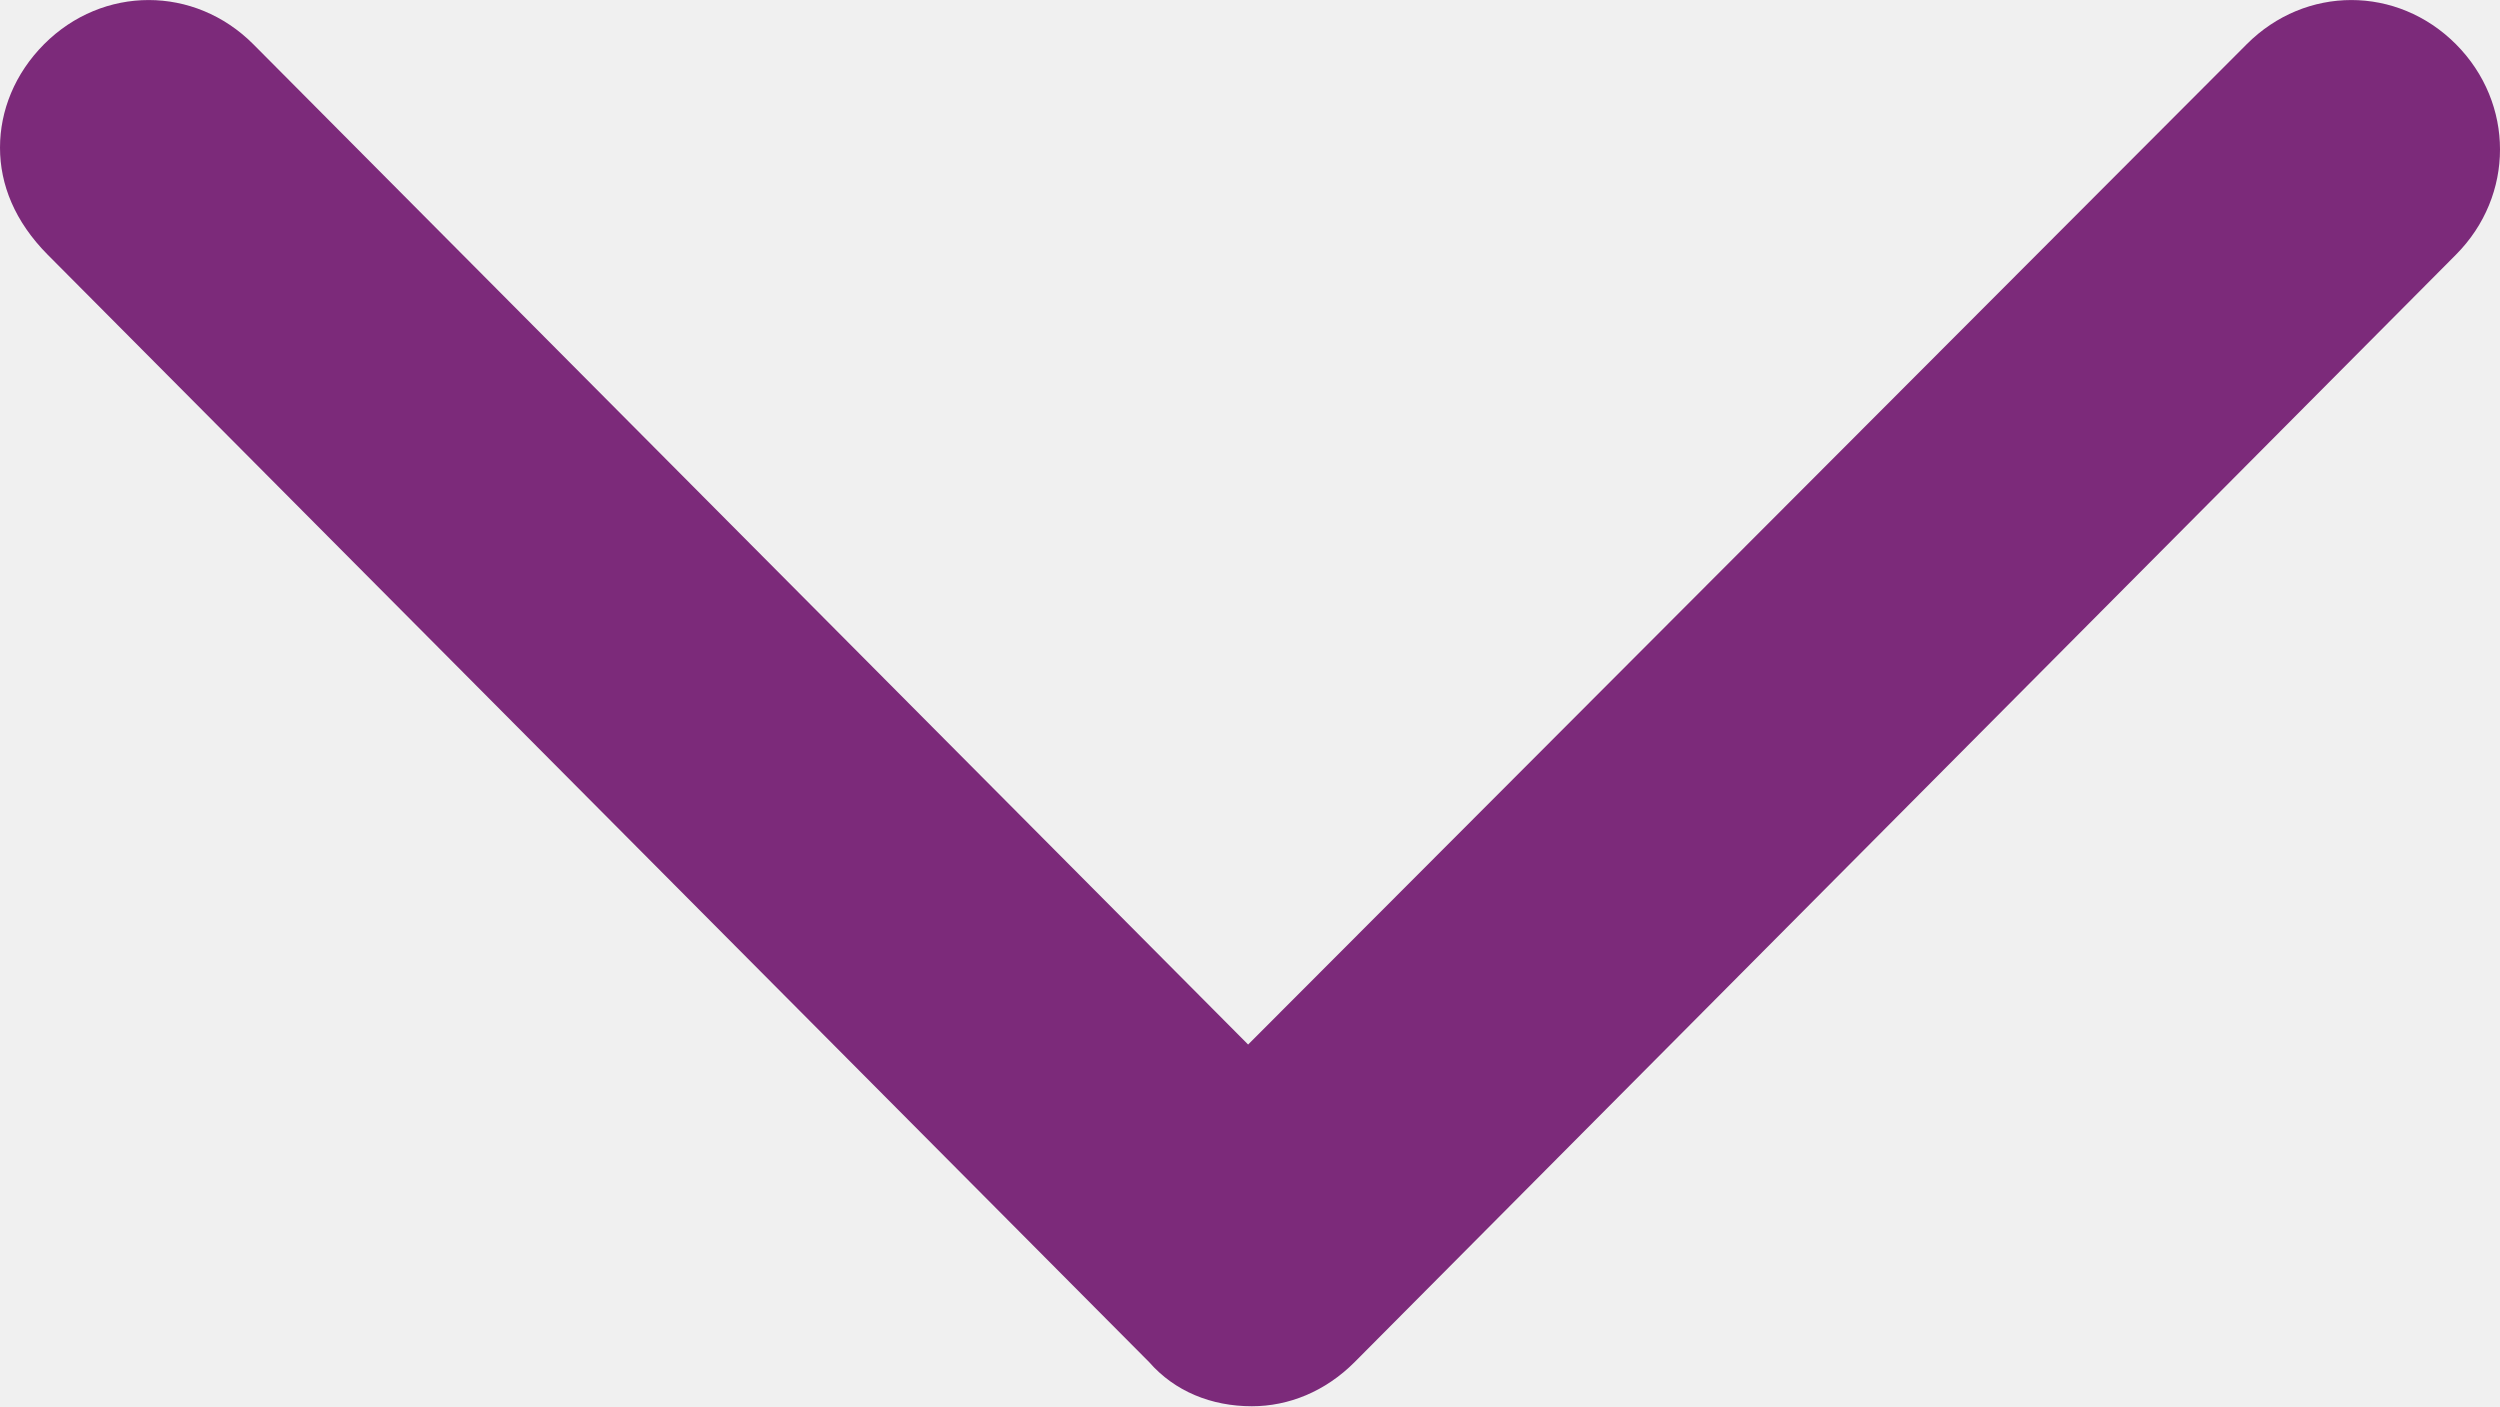
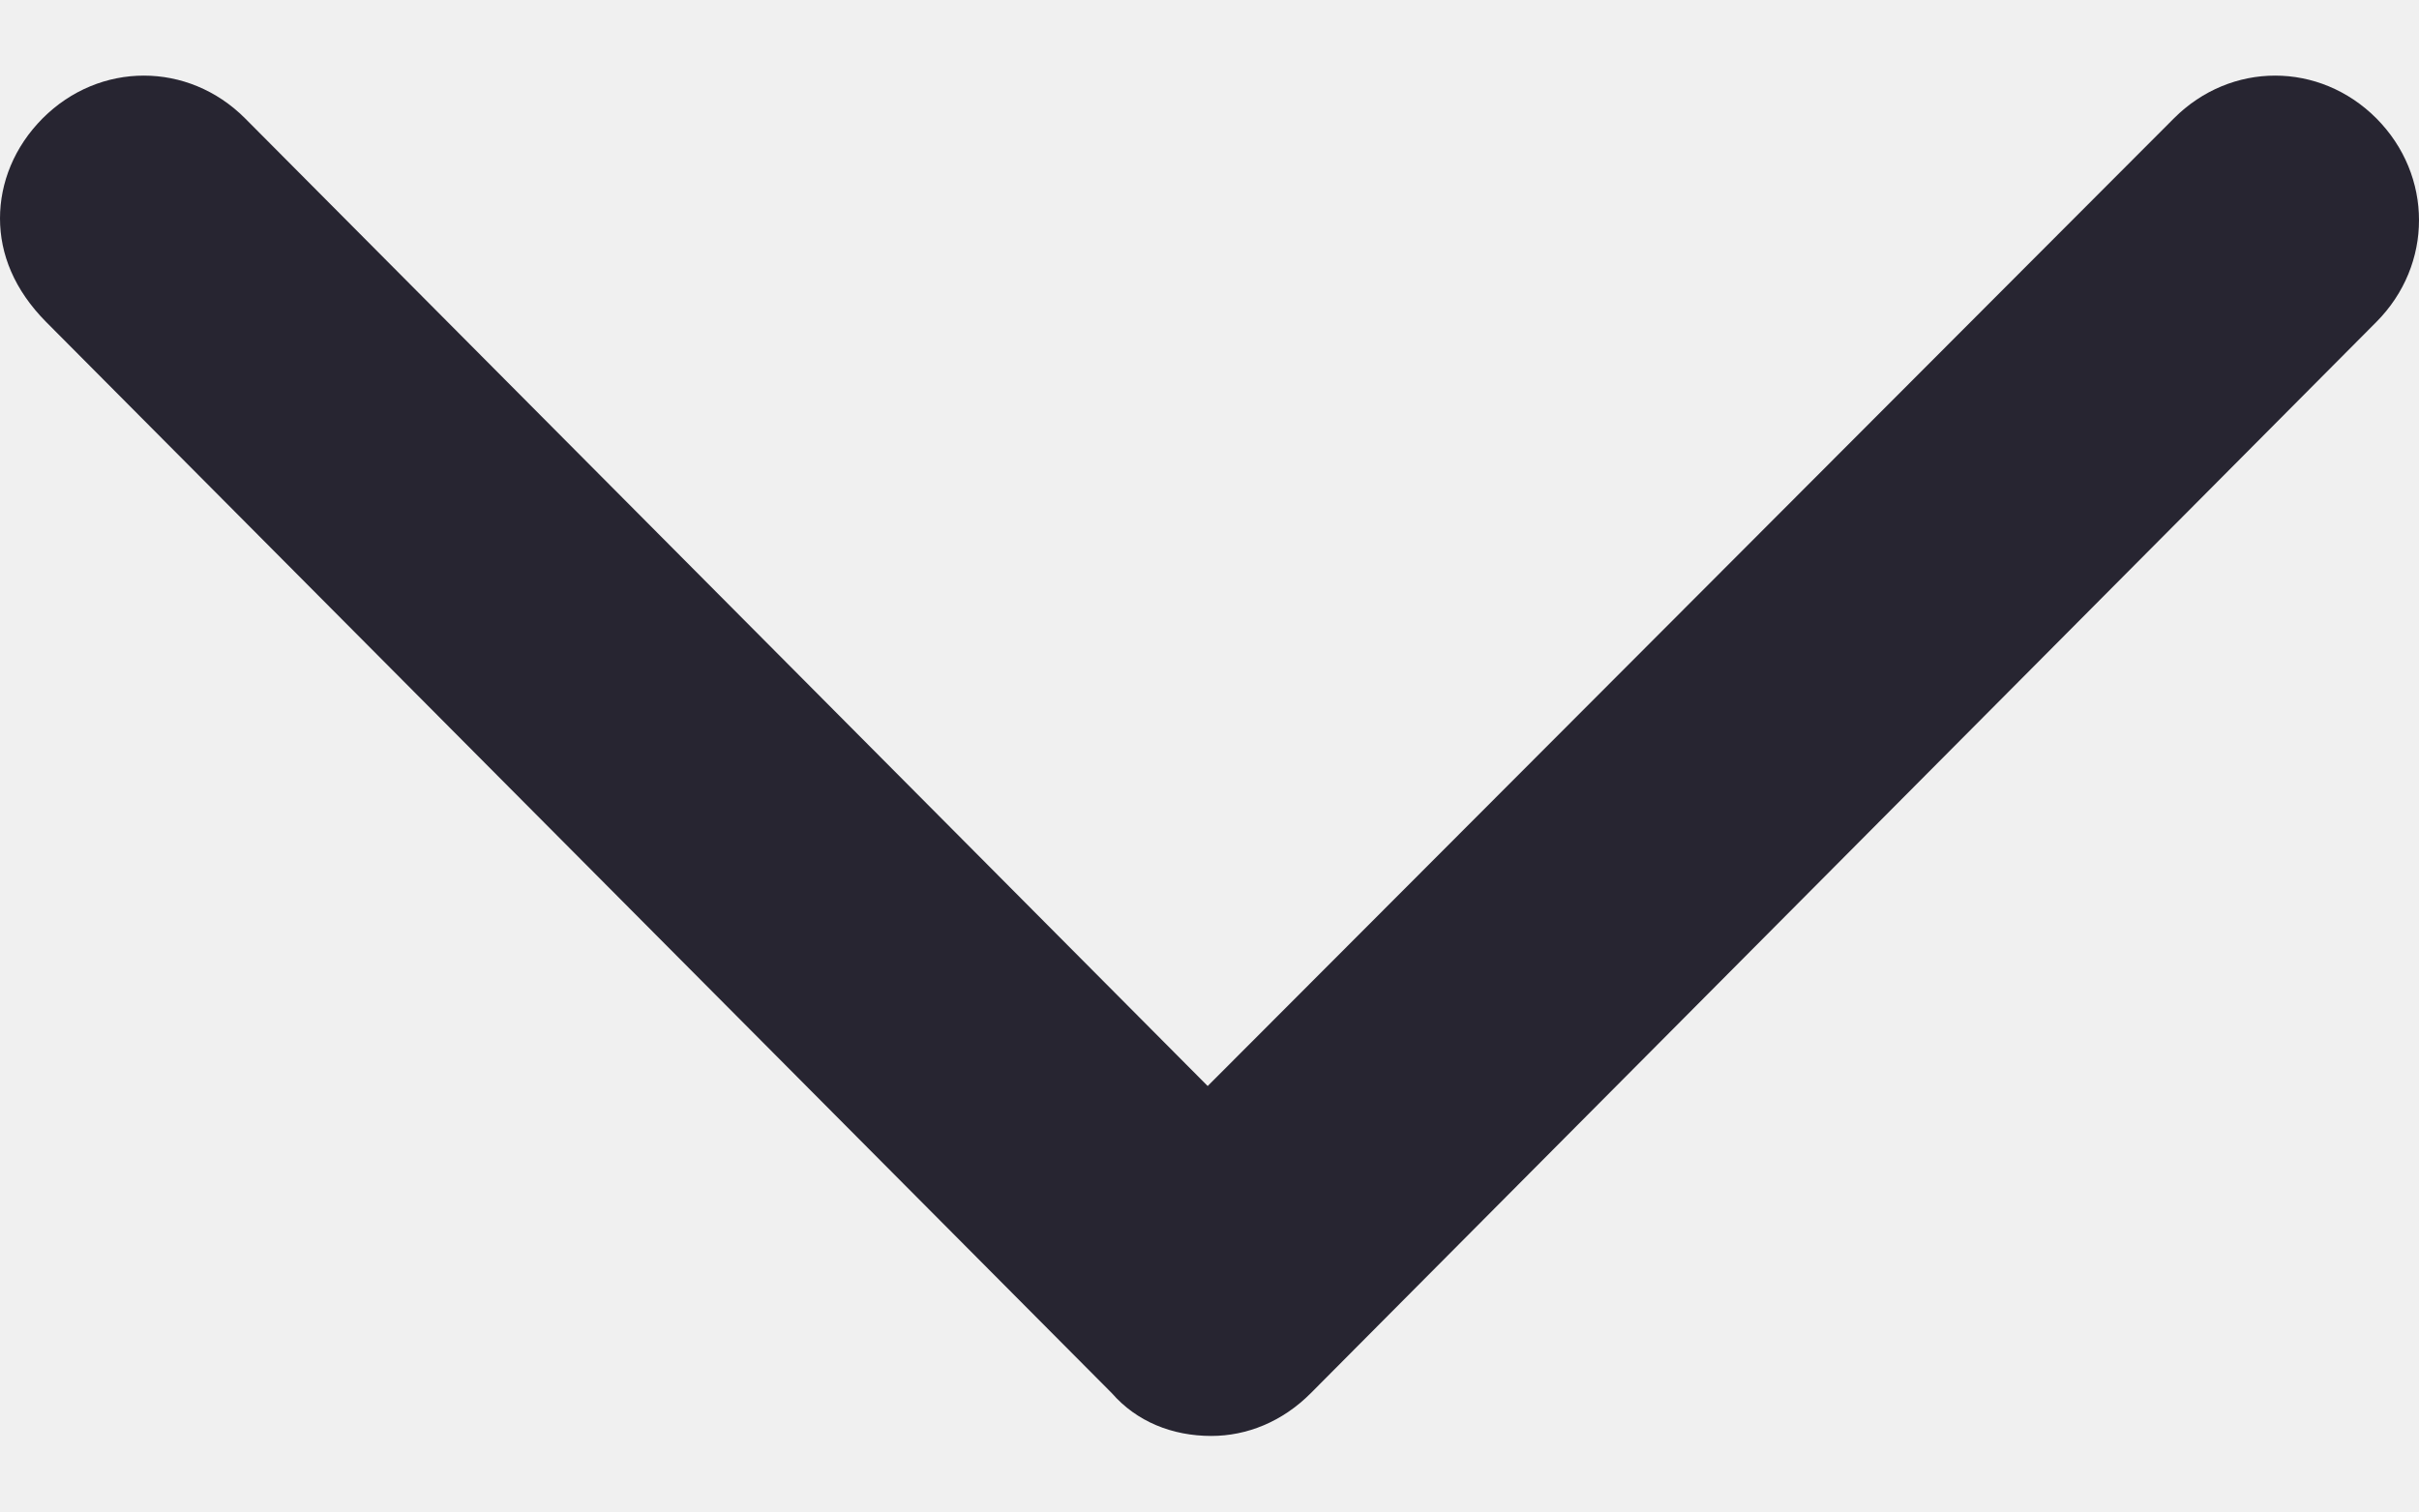
- <svg xmlns="http://www.w3.org/2000/svg" width="16" height="9" viewBox="0 0 16 9" fill="none">
-   <g clip-path="url(#clip0_35_41)">
-     <path d="M0 0.945C0 0.709 0.094 0.472 0.282 0.283C0.658 -0.094 1.245 -0.094 1.621 0.283L7.988 6.685L14.379 0.283C14.755 -0.094 15.342 -0.094 15.718 0.283C16.094 0.661 16.094 1.252 15.718 1.63L8.67 8.717C8.482 8.906 8.247 9 8.012 9C7.753 9 7.518 8.905 7.354 8.717L0.305 1.63C0.094 1.417 0 1.181 0 0.945Z" fill="#7C2A7A" />
+ <svg xmlns="http://www.w3.org/2000/svg" width="16" height="10" viewBox="0 0 16 10" fill="none">
+   <g clip-path="url(#clip0_39_37)">
+     <path d="M0 1.445C0 1.209 0.094 0.972 0.282 0.783C0.658 0.406 1.245 0.406 1.621 0.783L7.988 7.185L14.379 0.783C14.755 0.406 15.342 0.406 15.718 0.783C16.094 1.161 16.094 1.752 15.718 2.13L8.67 9.217C8.482 9.406 8.247 9.5 8.012 9.5C7.753 9.5 7.518 9.405 7.354 9.217L0.305 2.13C0.094 1.917 0 1.681 0 1.445Z" fill="#272531" />
  </g>
  <defs>
-     <clipPath id="clip0_35_41">
-       <rect width="16" height="9" fill="white" />
+     <clipPath id="clip0_39_37">
+       <rect width="16" height="9" fill="white" transform="translate(0 0.5)" />
    </clipPath>
  </defs>
</svg>
